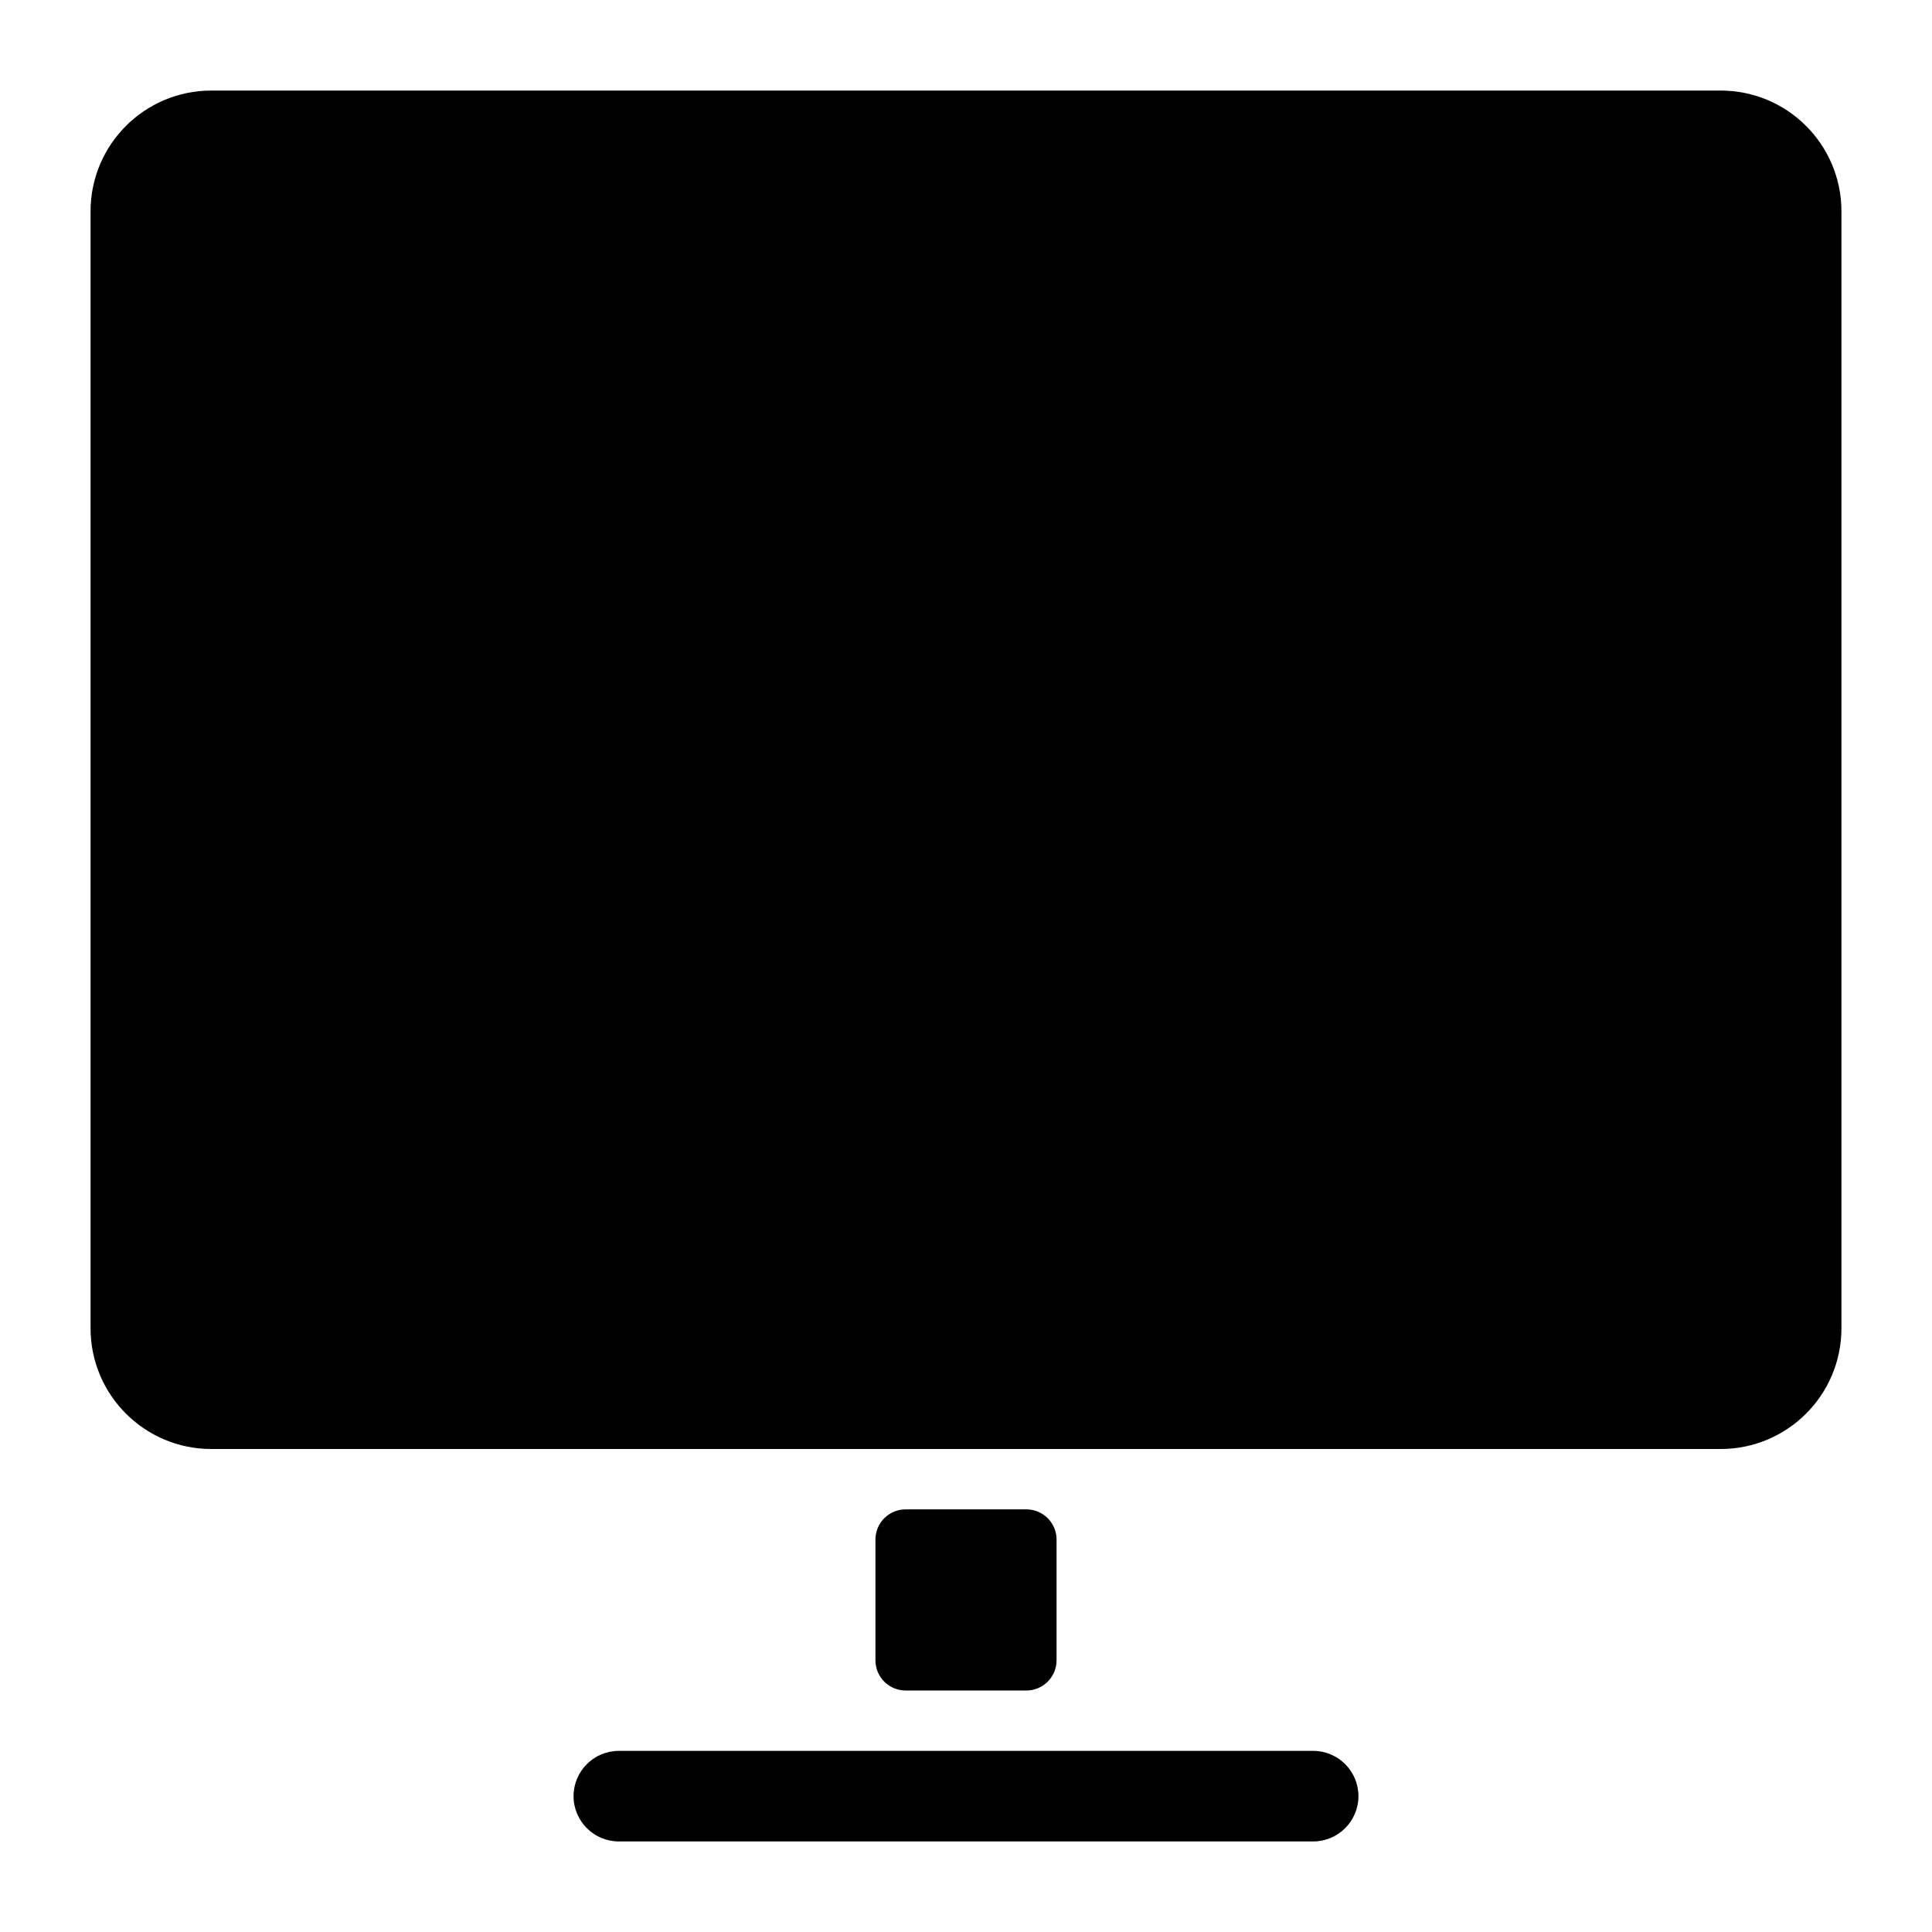
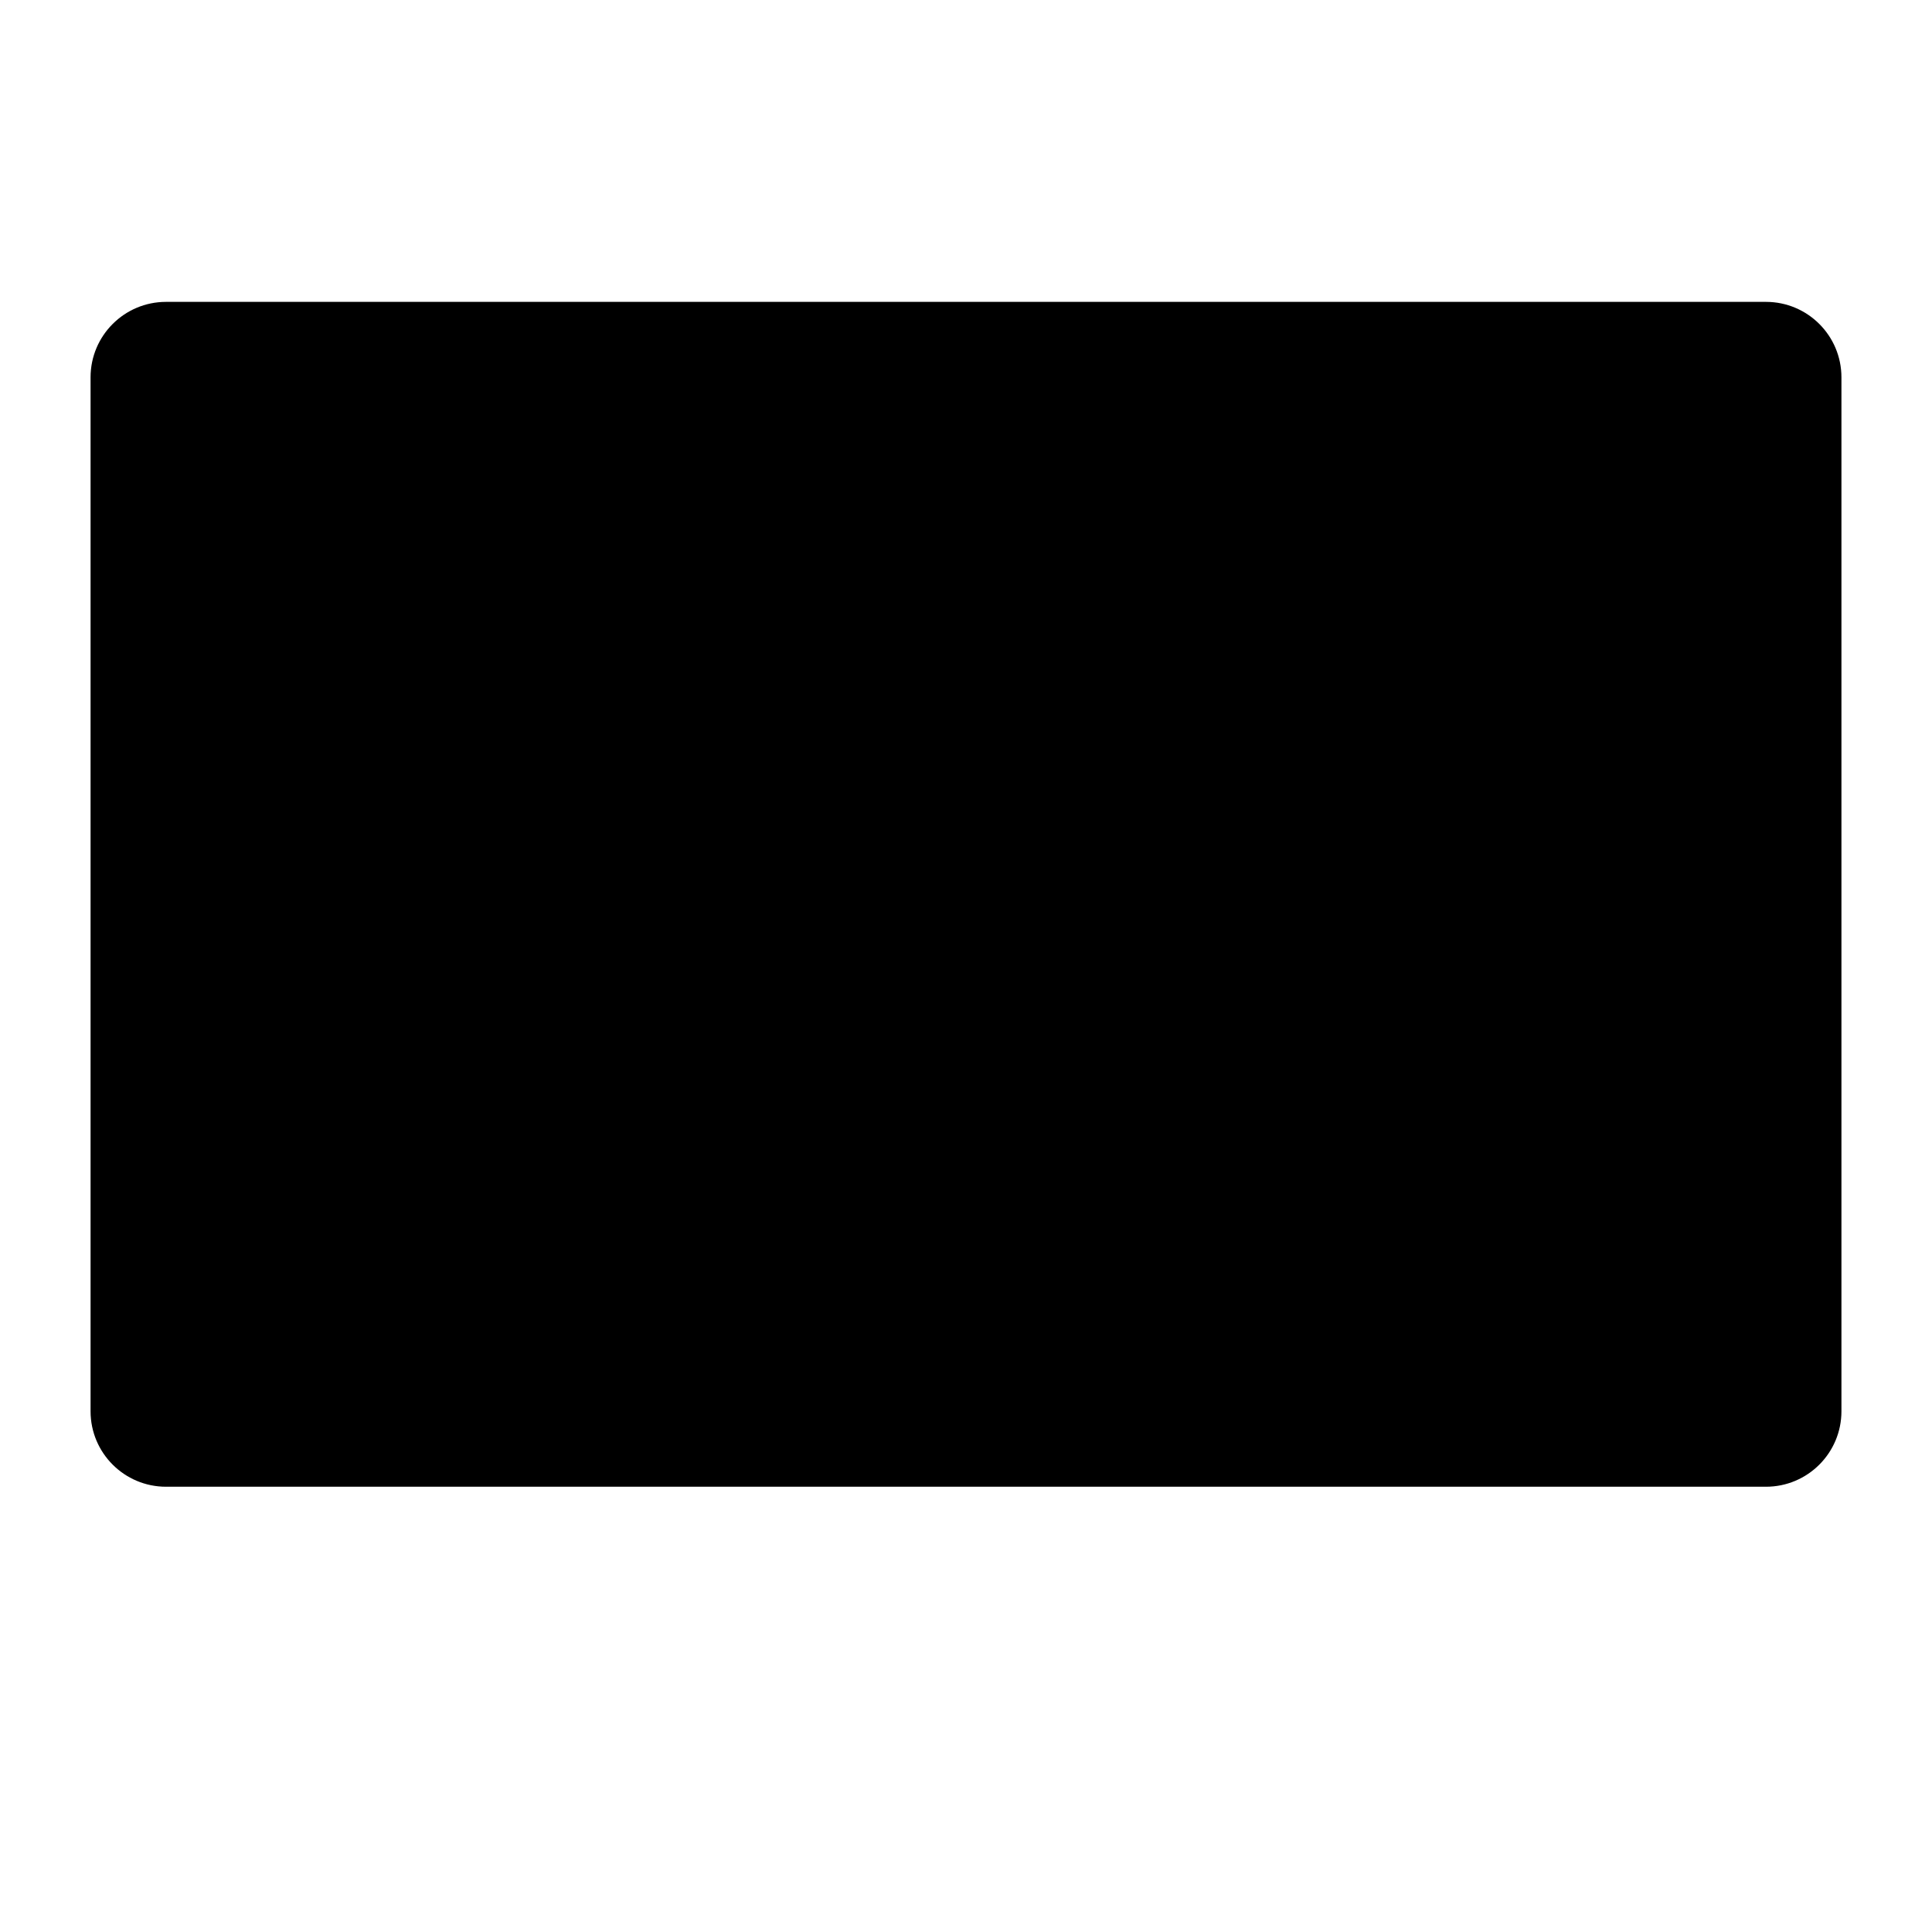
<svg xmlns="http://www.w3.org/2000/svg" width="512" height="512" viewBox="0 0 512 512" class="line-icon">
-   <rect x="24" y="24" width="464" height="360" rx="32" />
-   <rect x="56" y="56" width="400" height="272" rx="16" />
-   <circle cx="256" cy="356" r="10" />
-   <rect x="232" y="400" width="48" height="48" rx="8" />
-   <rect x="152" y="464" width="208" height="24" rx="12" />
+   <rect x="24" y="80" width="464" height="314" rx="20" />
+   <rect x="40" y="96" width="432" height="282" rx="8" />
+   <path d="M126 408L100 456M386 408L412 456" />
</svg>
